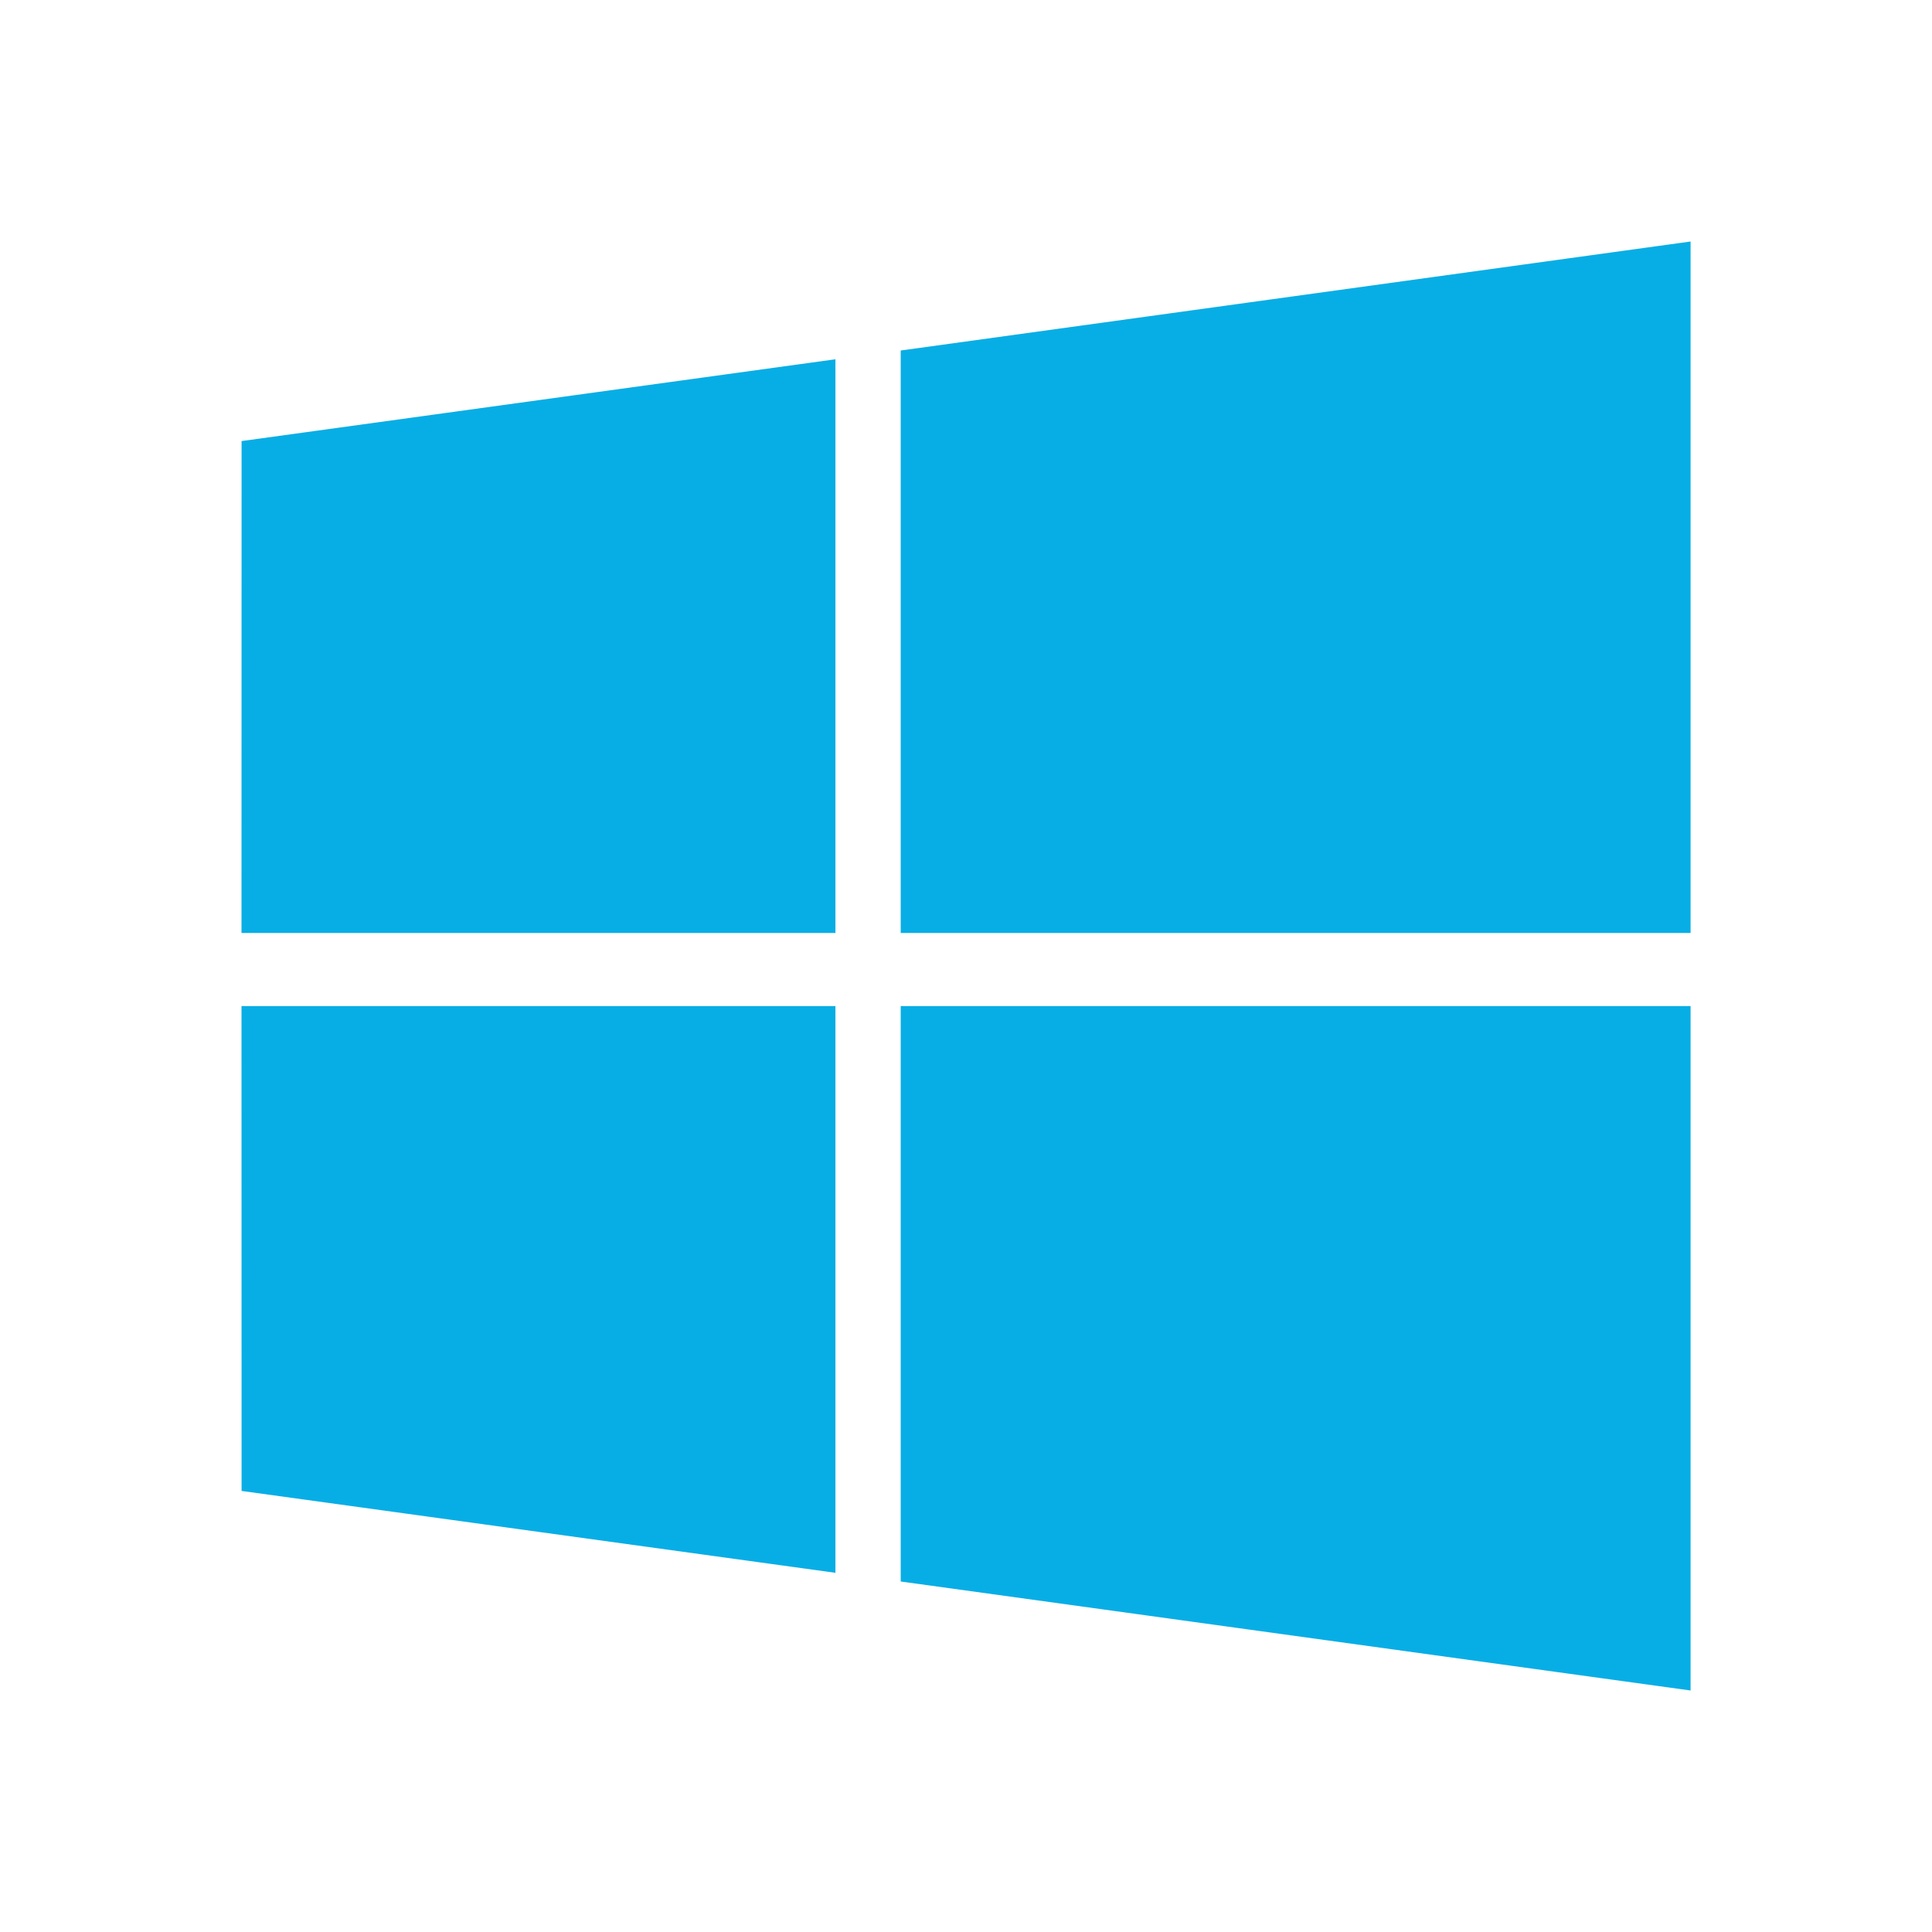
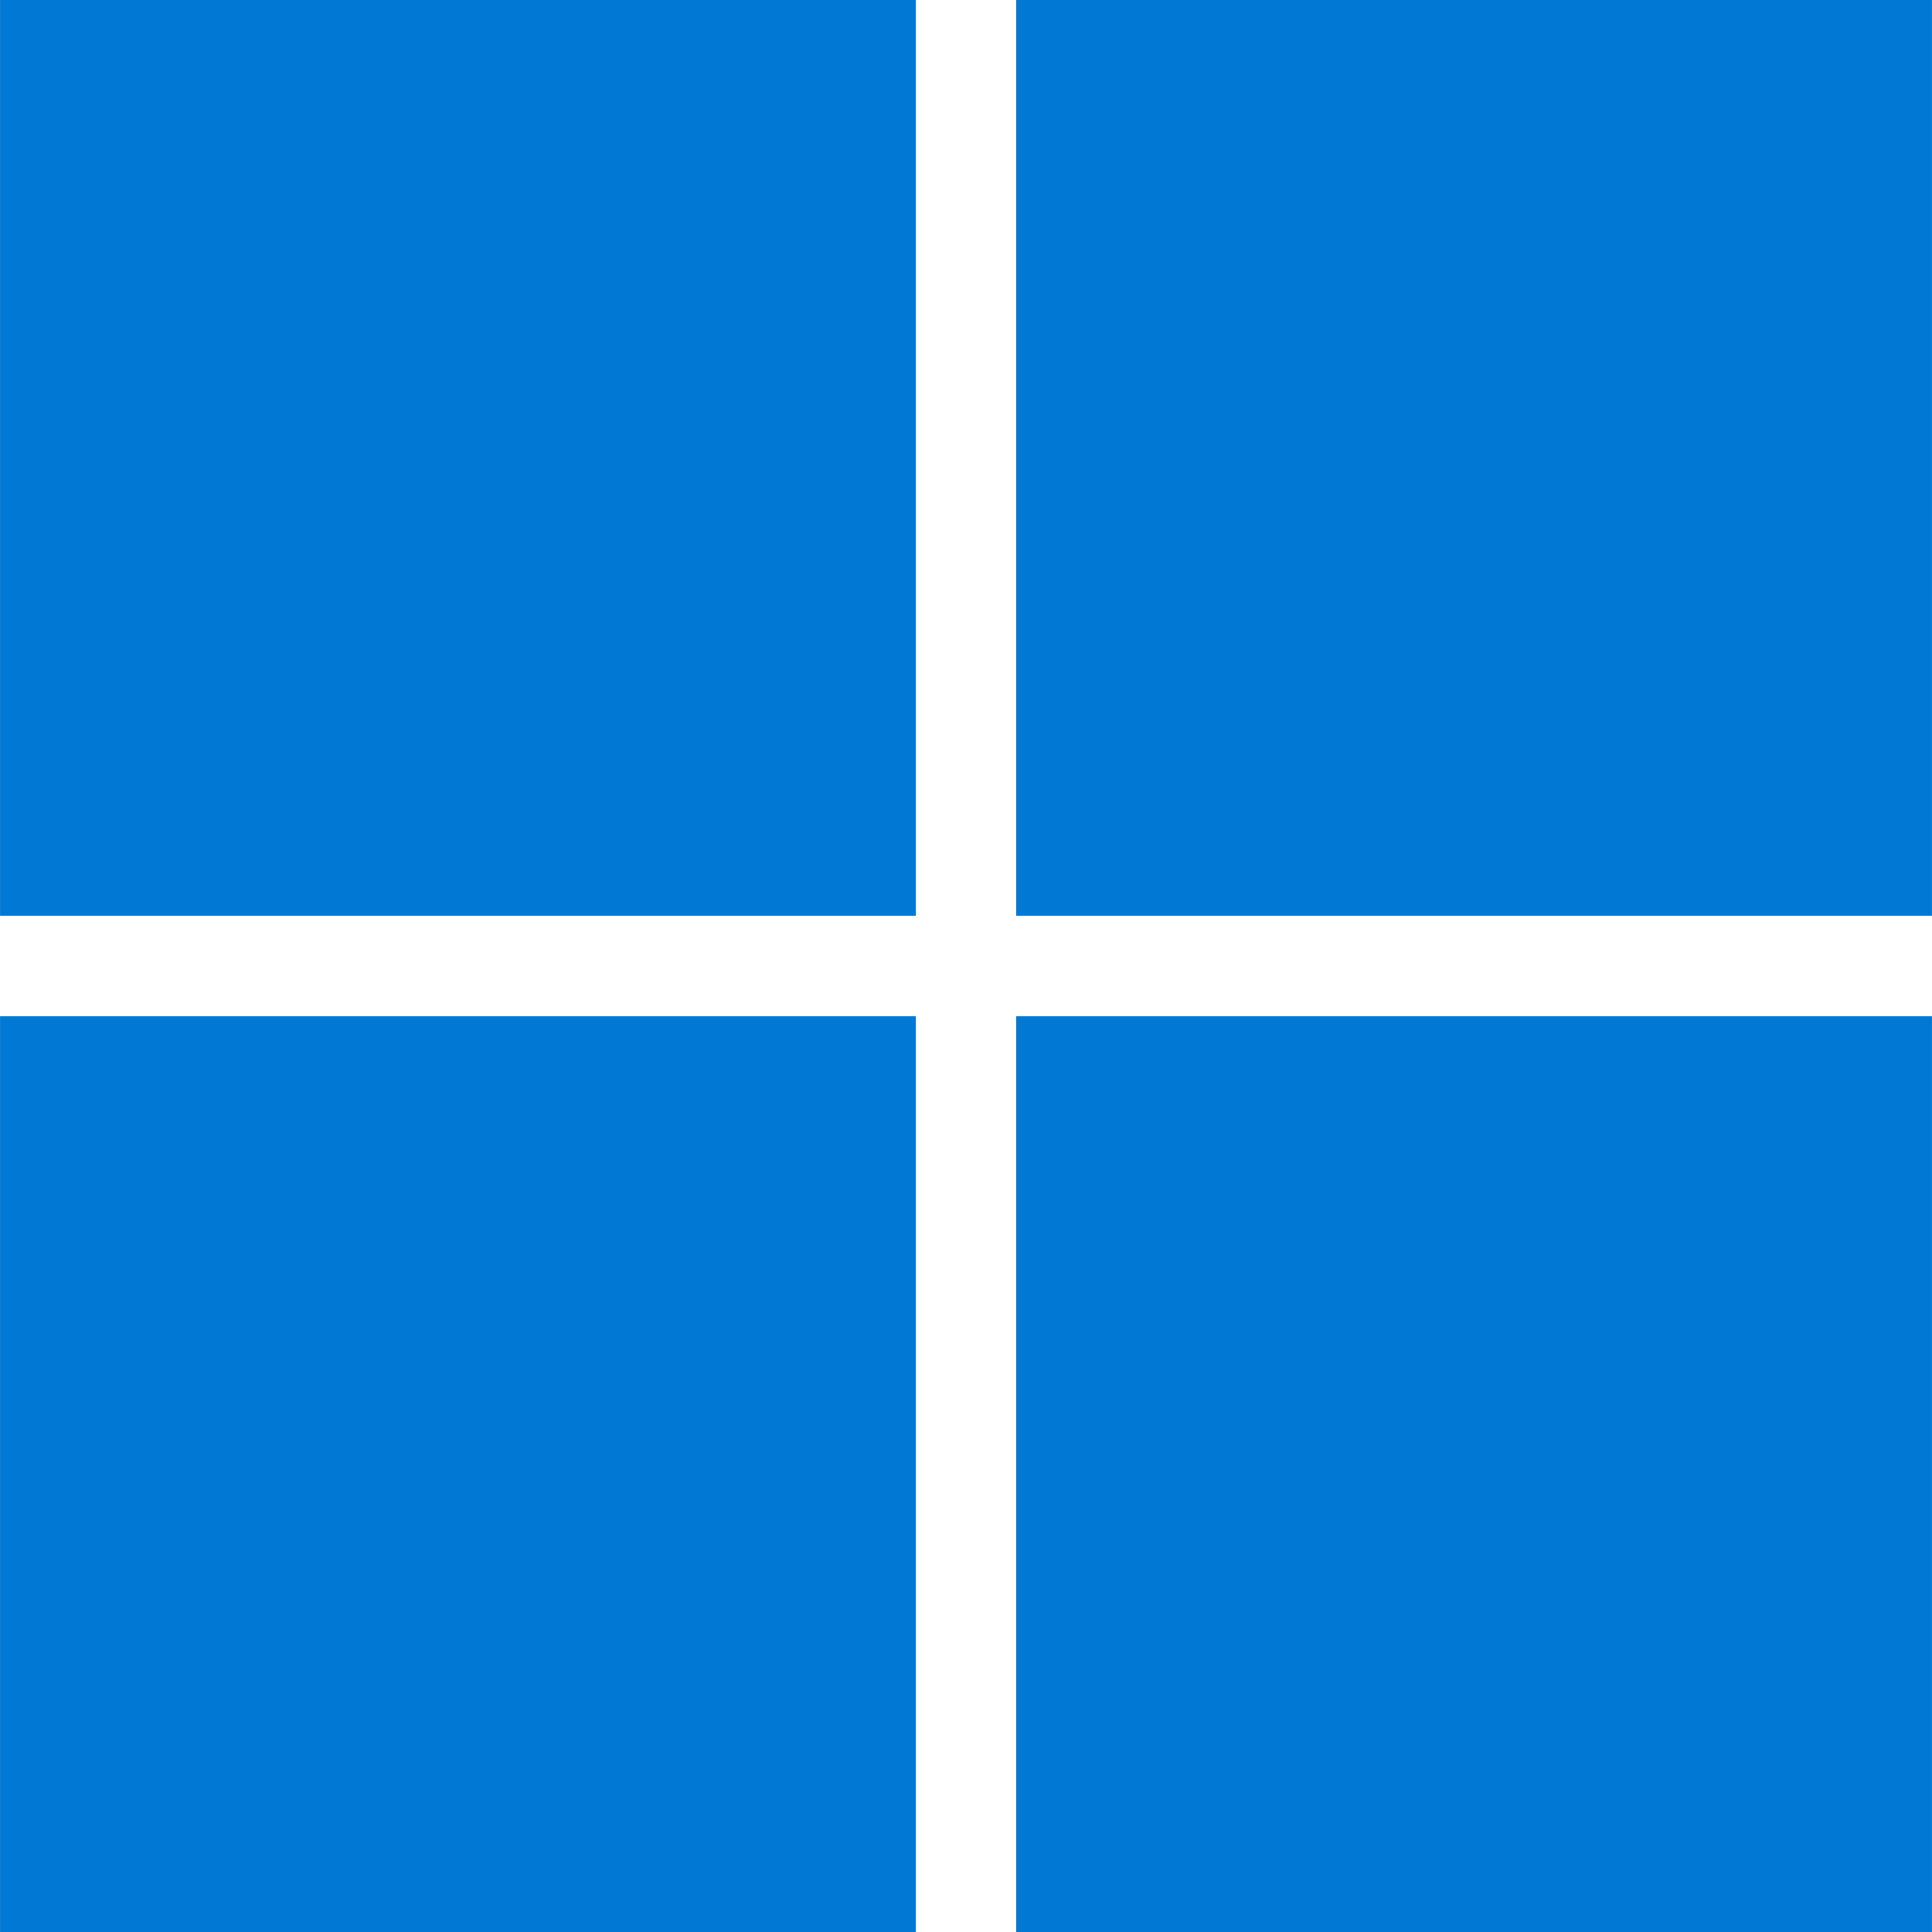
- <svg xmlns="http://www.w3.org/2000/svg" width="1em" height="1em" viewBox="0 0 24 24" fill="#07aee5">
-   <path fill="#07aee5" d="m3.001 5.479l7.377-1.016v7.127H3zm0 13.042l7.377 1.017v-7.04H3zm8.188 1.125L21.001 21v-8.502h-9.812zm0-15.292v7.236h9.812V3z" />
+ <svg xmlns="http://www.w3.org/2000/svg" viewBox="0 0 128 128">
+   <path fill="#0078d4" d="M67.328 67.331h60.669V128H67.328zm-67.325 0h60.669V128H.003zM67.328 0h60.669v60.669H67.328zM.003 0h60.669v60.669H.003z" />
</svg>
